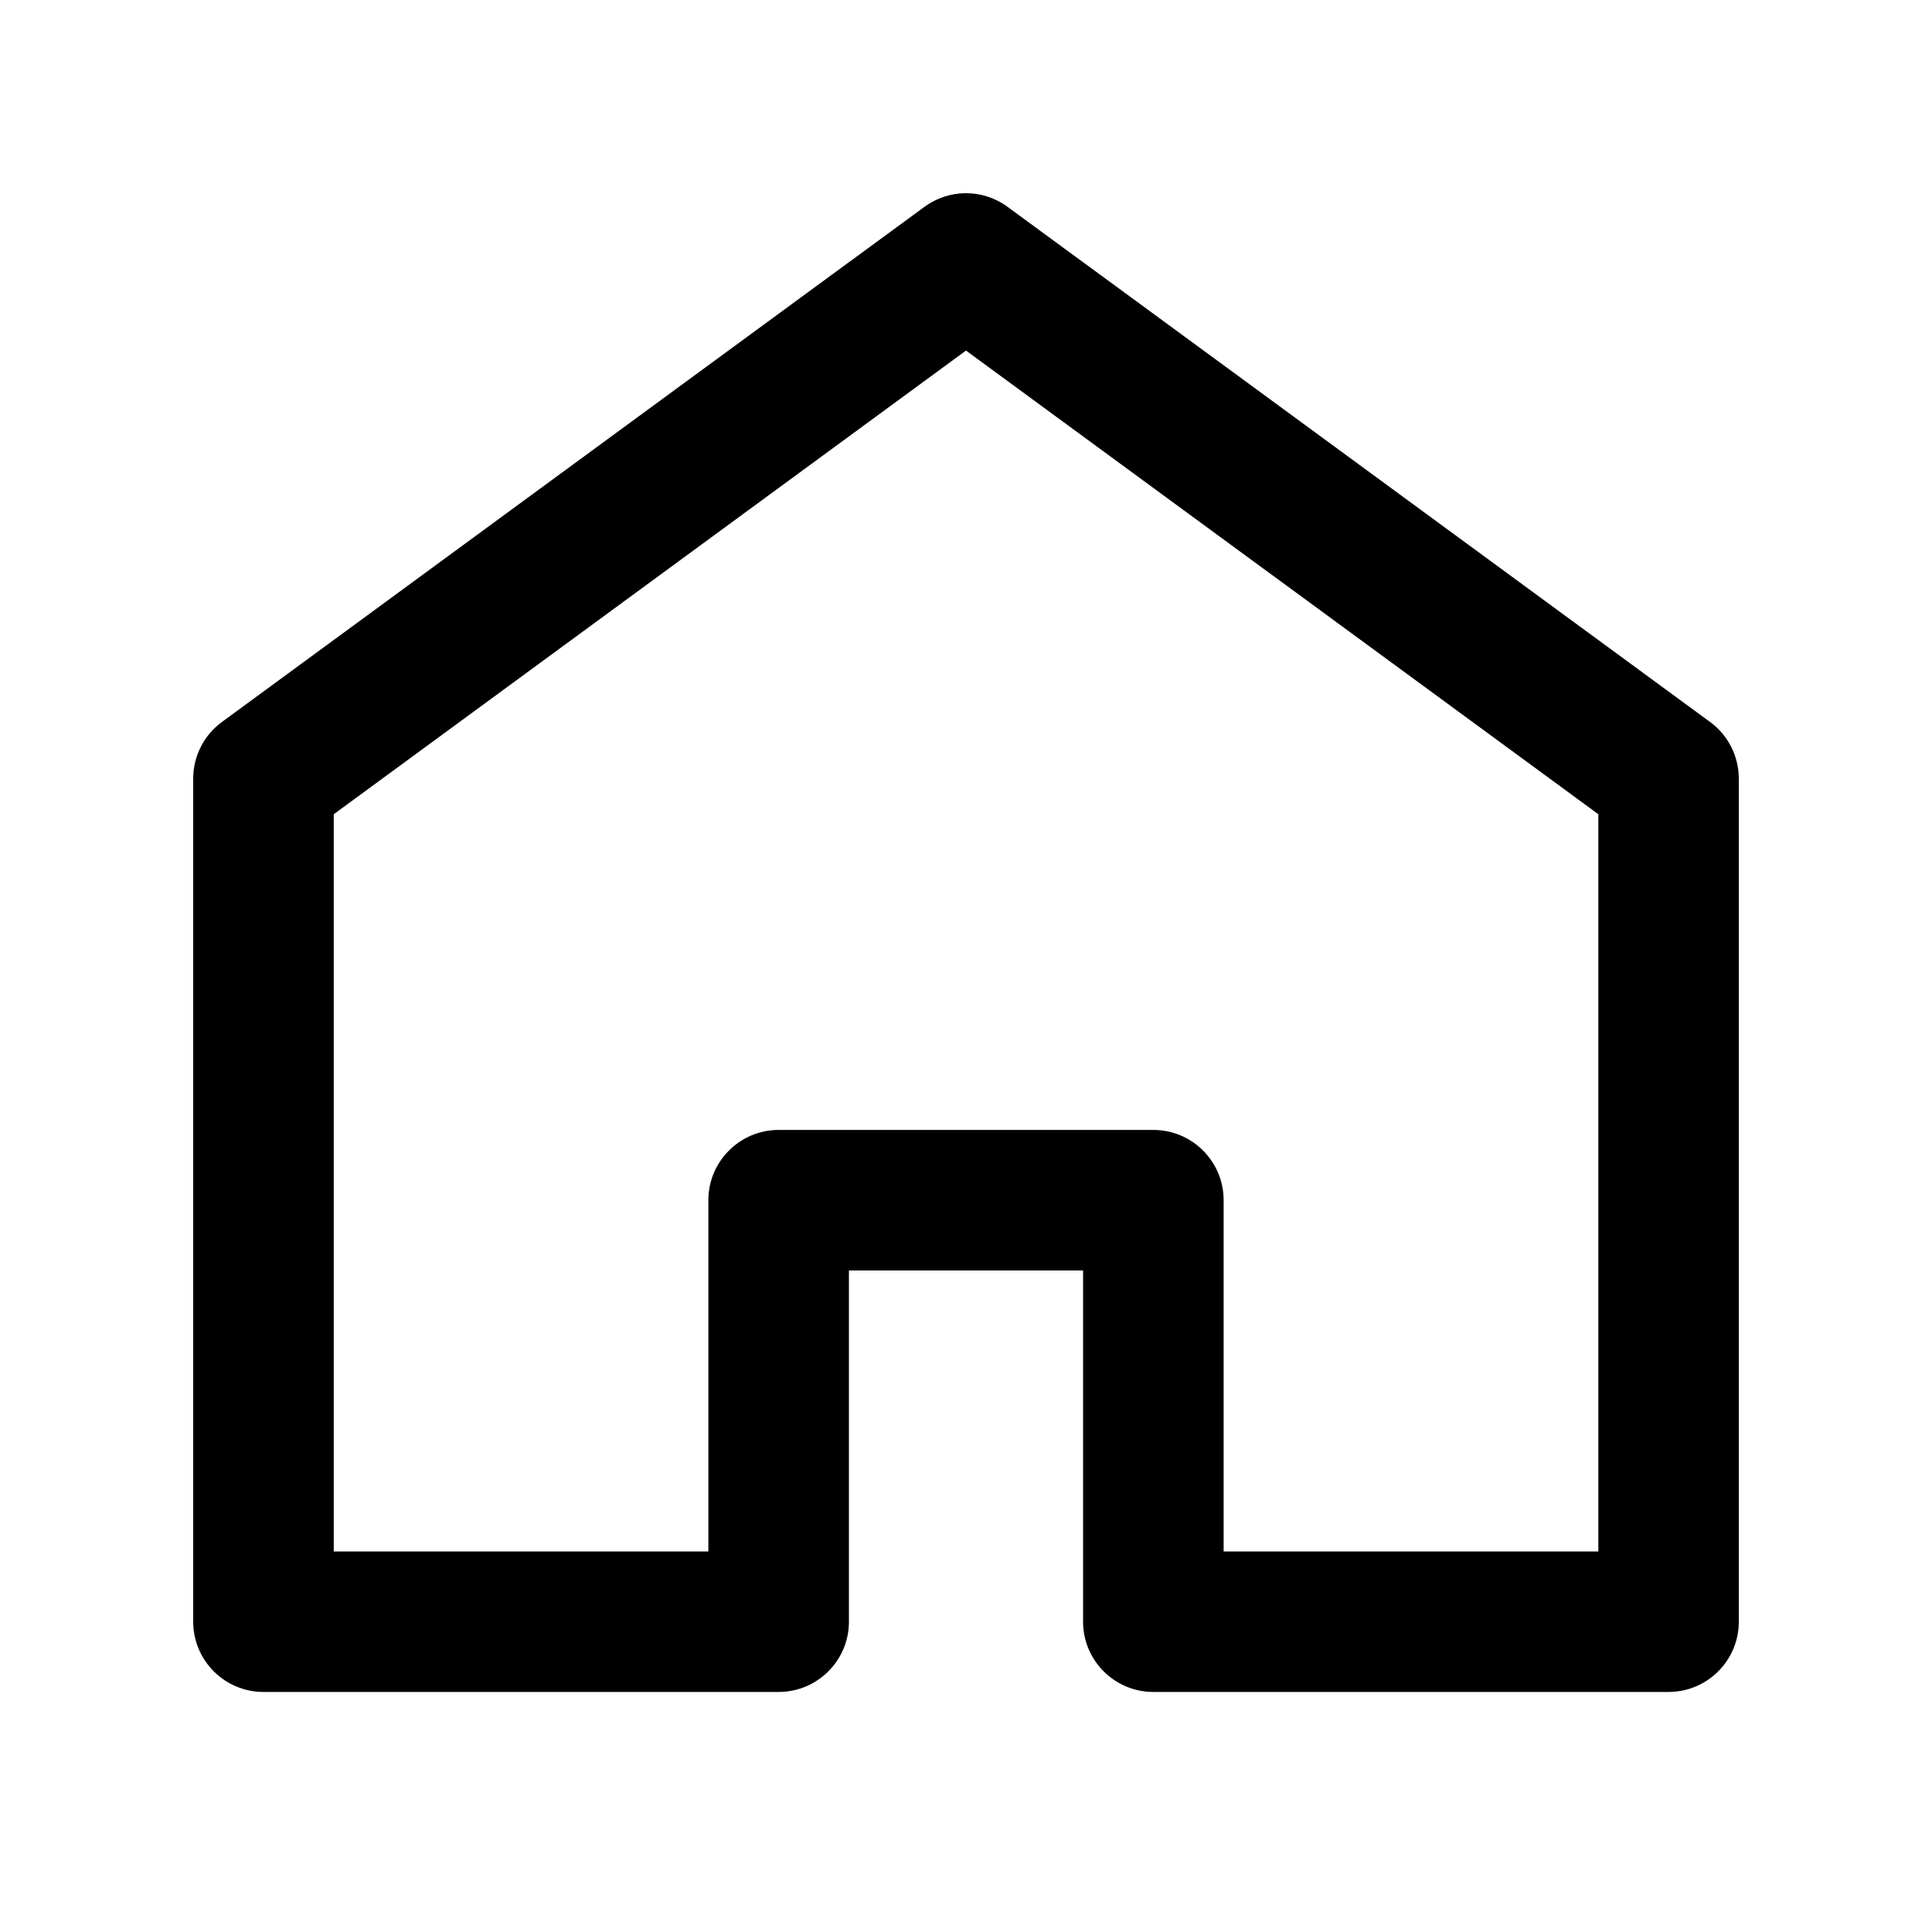
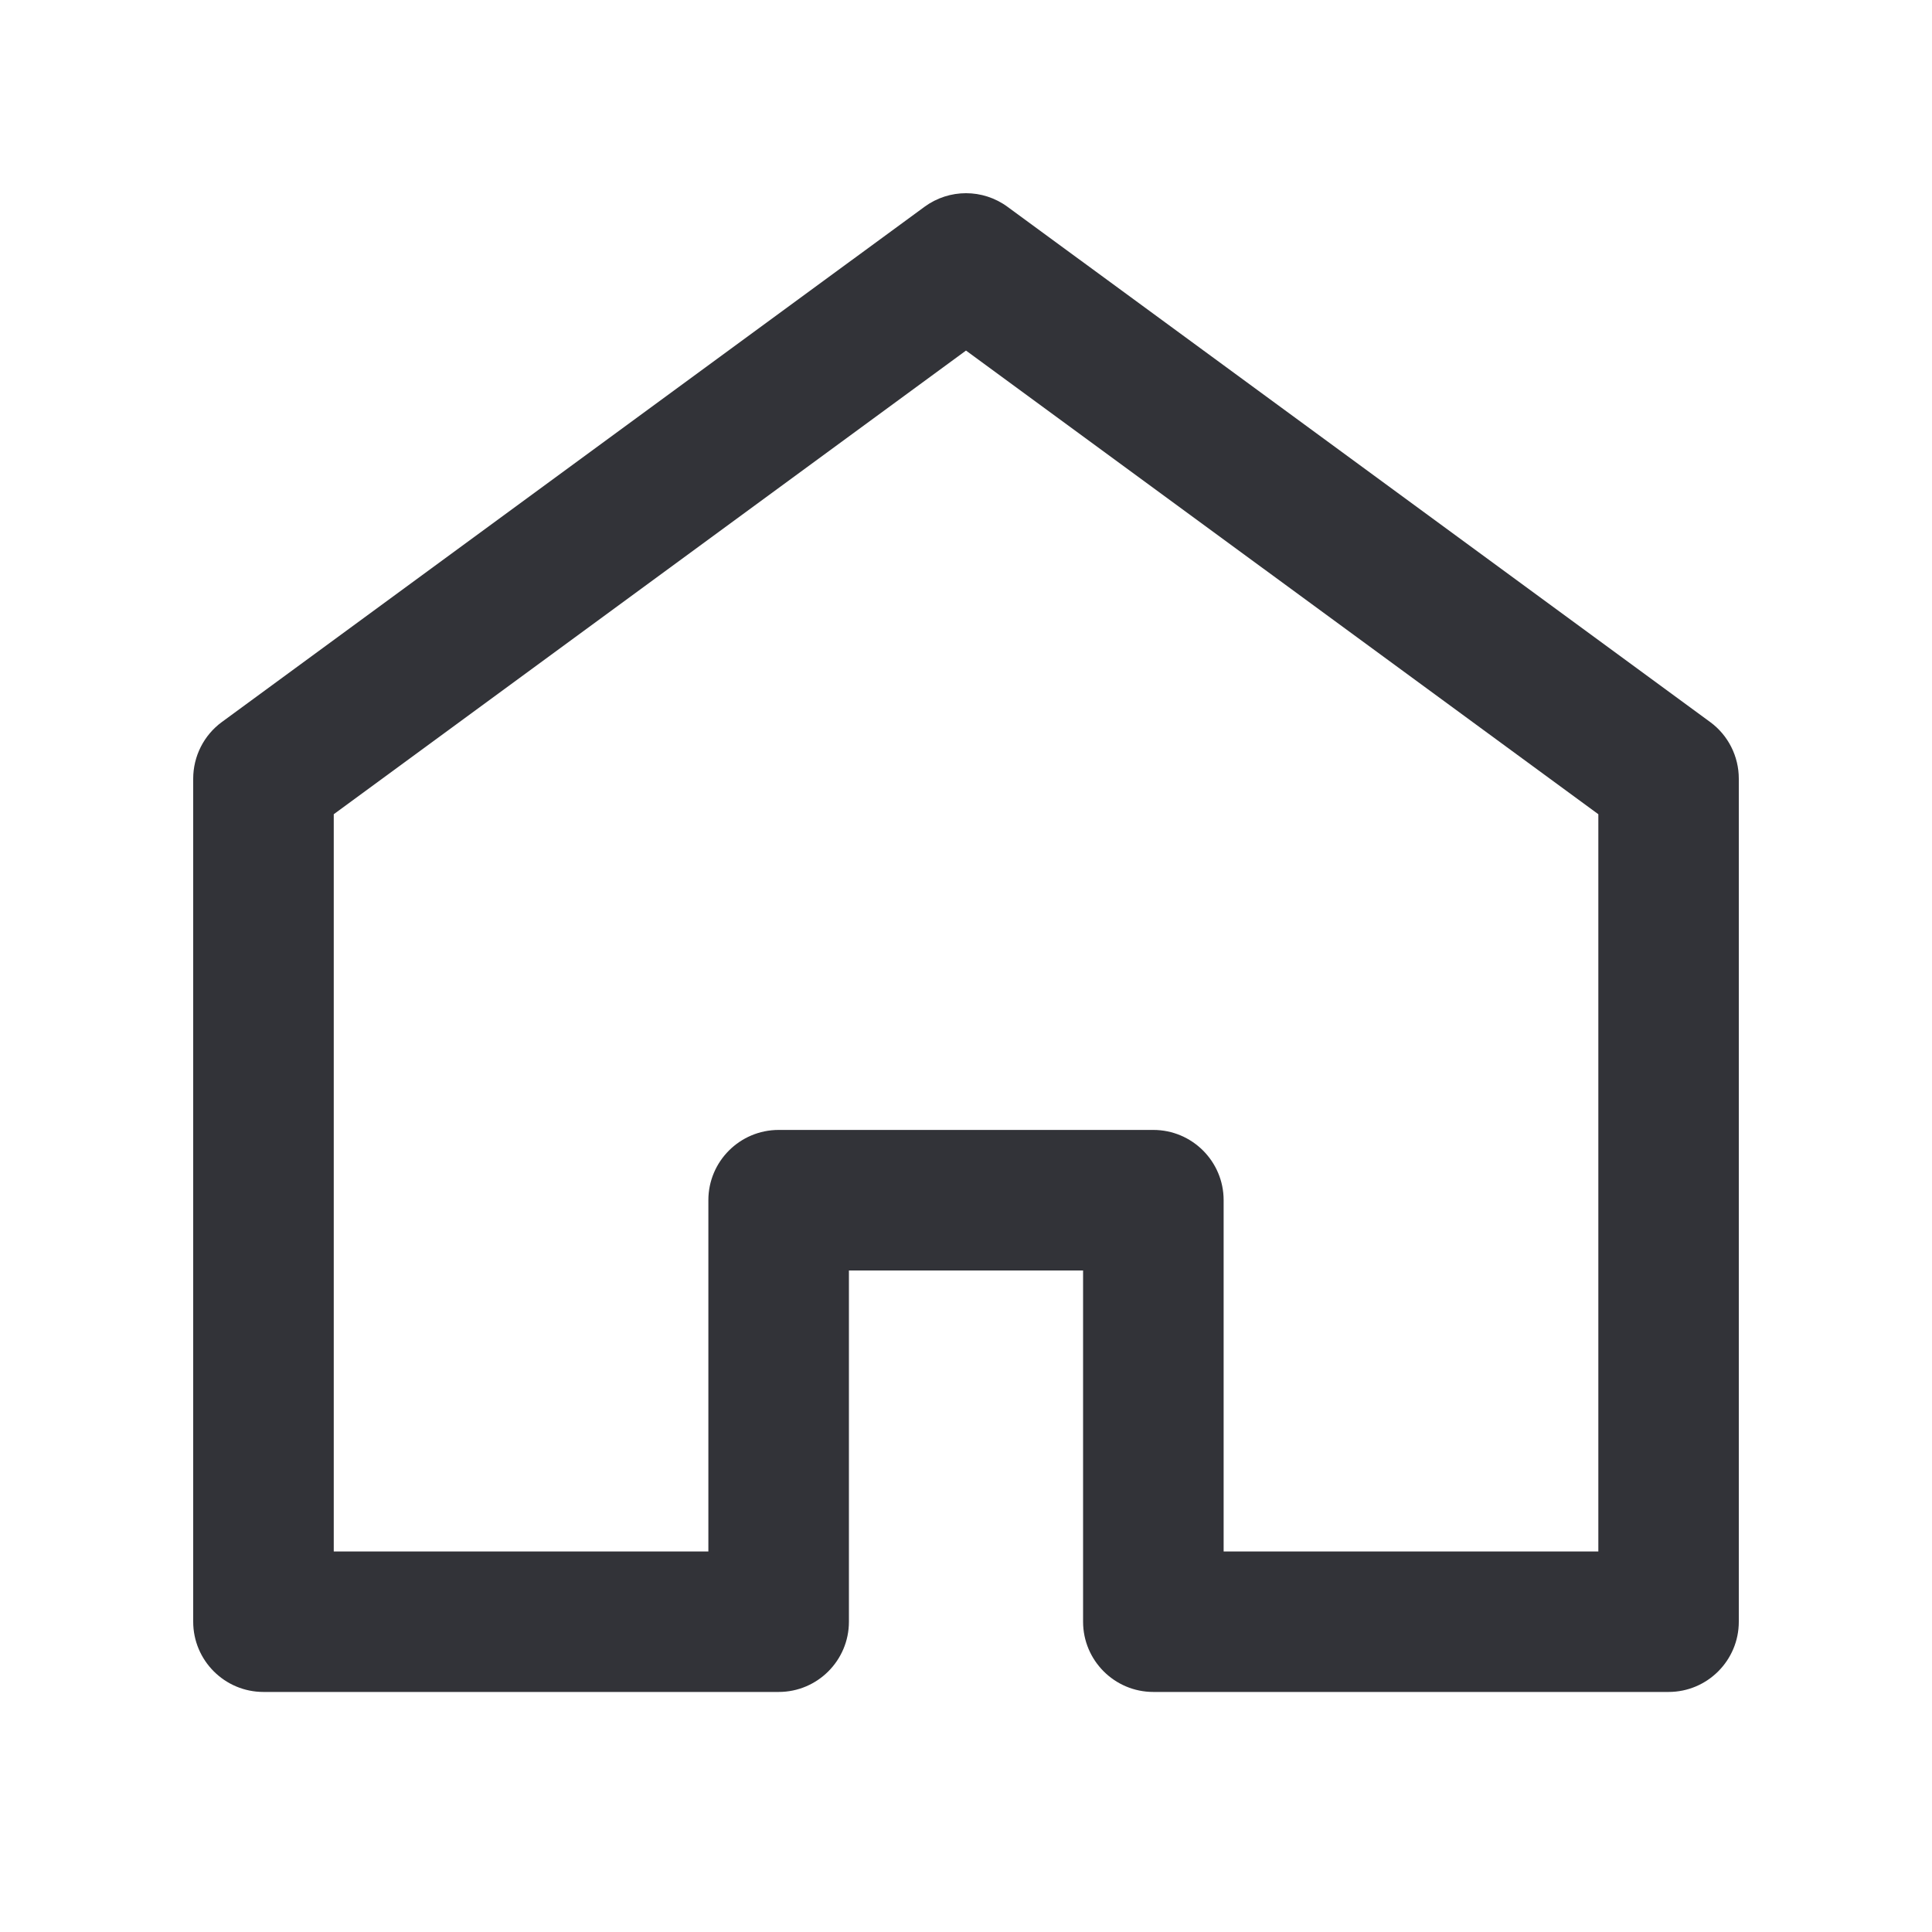
<svg xmlns="http://www.w3.org/2000/svg" width="20" height="20" viewBox="0 0 20 20" fill="none">
-   <path fill-rule="evenodd" clip-rule="evenodd" d="M9.57 2.141C9.826 1.953 10.174 1.953 10.43 2.141L17.703 7.474C17.89 7.611 18 7.829 18 8.061V16.788C18 17.189 17.674 17.515 17.273 17.515H11.939C11.538 17.515 11.212 17.189 11.212 16.788V13.152H8.788V16.788C8.788 17.189 8.462 17.515 8.061 17.515H2.727C2.326 17.515 2 17.189 2 16.788V8.061C2 7.829 2.11 7.611 2.297 7.474L9.57 2.141ZM3.455 8.429V16.061H7.333V12.424C7.333 12.023 7.659 11.697 8.061 11.697H11.939C12.341 11.697 12.667 12.023 12.667 12.424V16.061H16.546V8.429L10 3.629L3.455 8.429Z" fill="currentColor" />
+   <path fill-rule="evenodd" clip-rule="evenodd" d="M9.57 2.141C9.826 1.953 10.174 1.953 10.43 2.141L17.703 7.474C17.89 7.611 18 7.829 18 8.061V16.788C18 17.189 17.674 17.515 17.273 17.515H11.939C11.538 17.515 11.212 17.189 11.212 16.788V13.152H8.788V16.788C8.788 17.189 8.462 17.515 8.061 17.515H2.727C2.326 17.515 2 17.189 2 16.788V8.061C2 7.829 2.11 7.611 2.297 7.474L9.57 2.141ZM3.455 8.429V16.061H7.333V12.424C7.333 12.023 7.659 11.697 8.061 11.697H11.939C12.341 11.697 12.667 12.023 12.667 12.424V16.061H16.546V8.429L10 3.629L3.455 8.429Z" fill="#323338" />
</svg>
